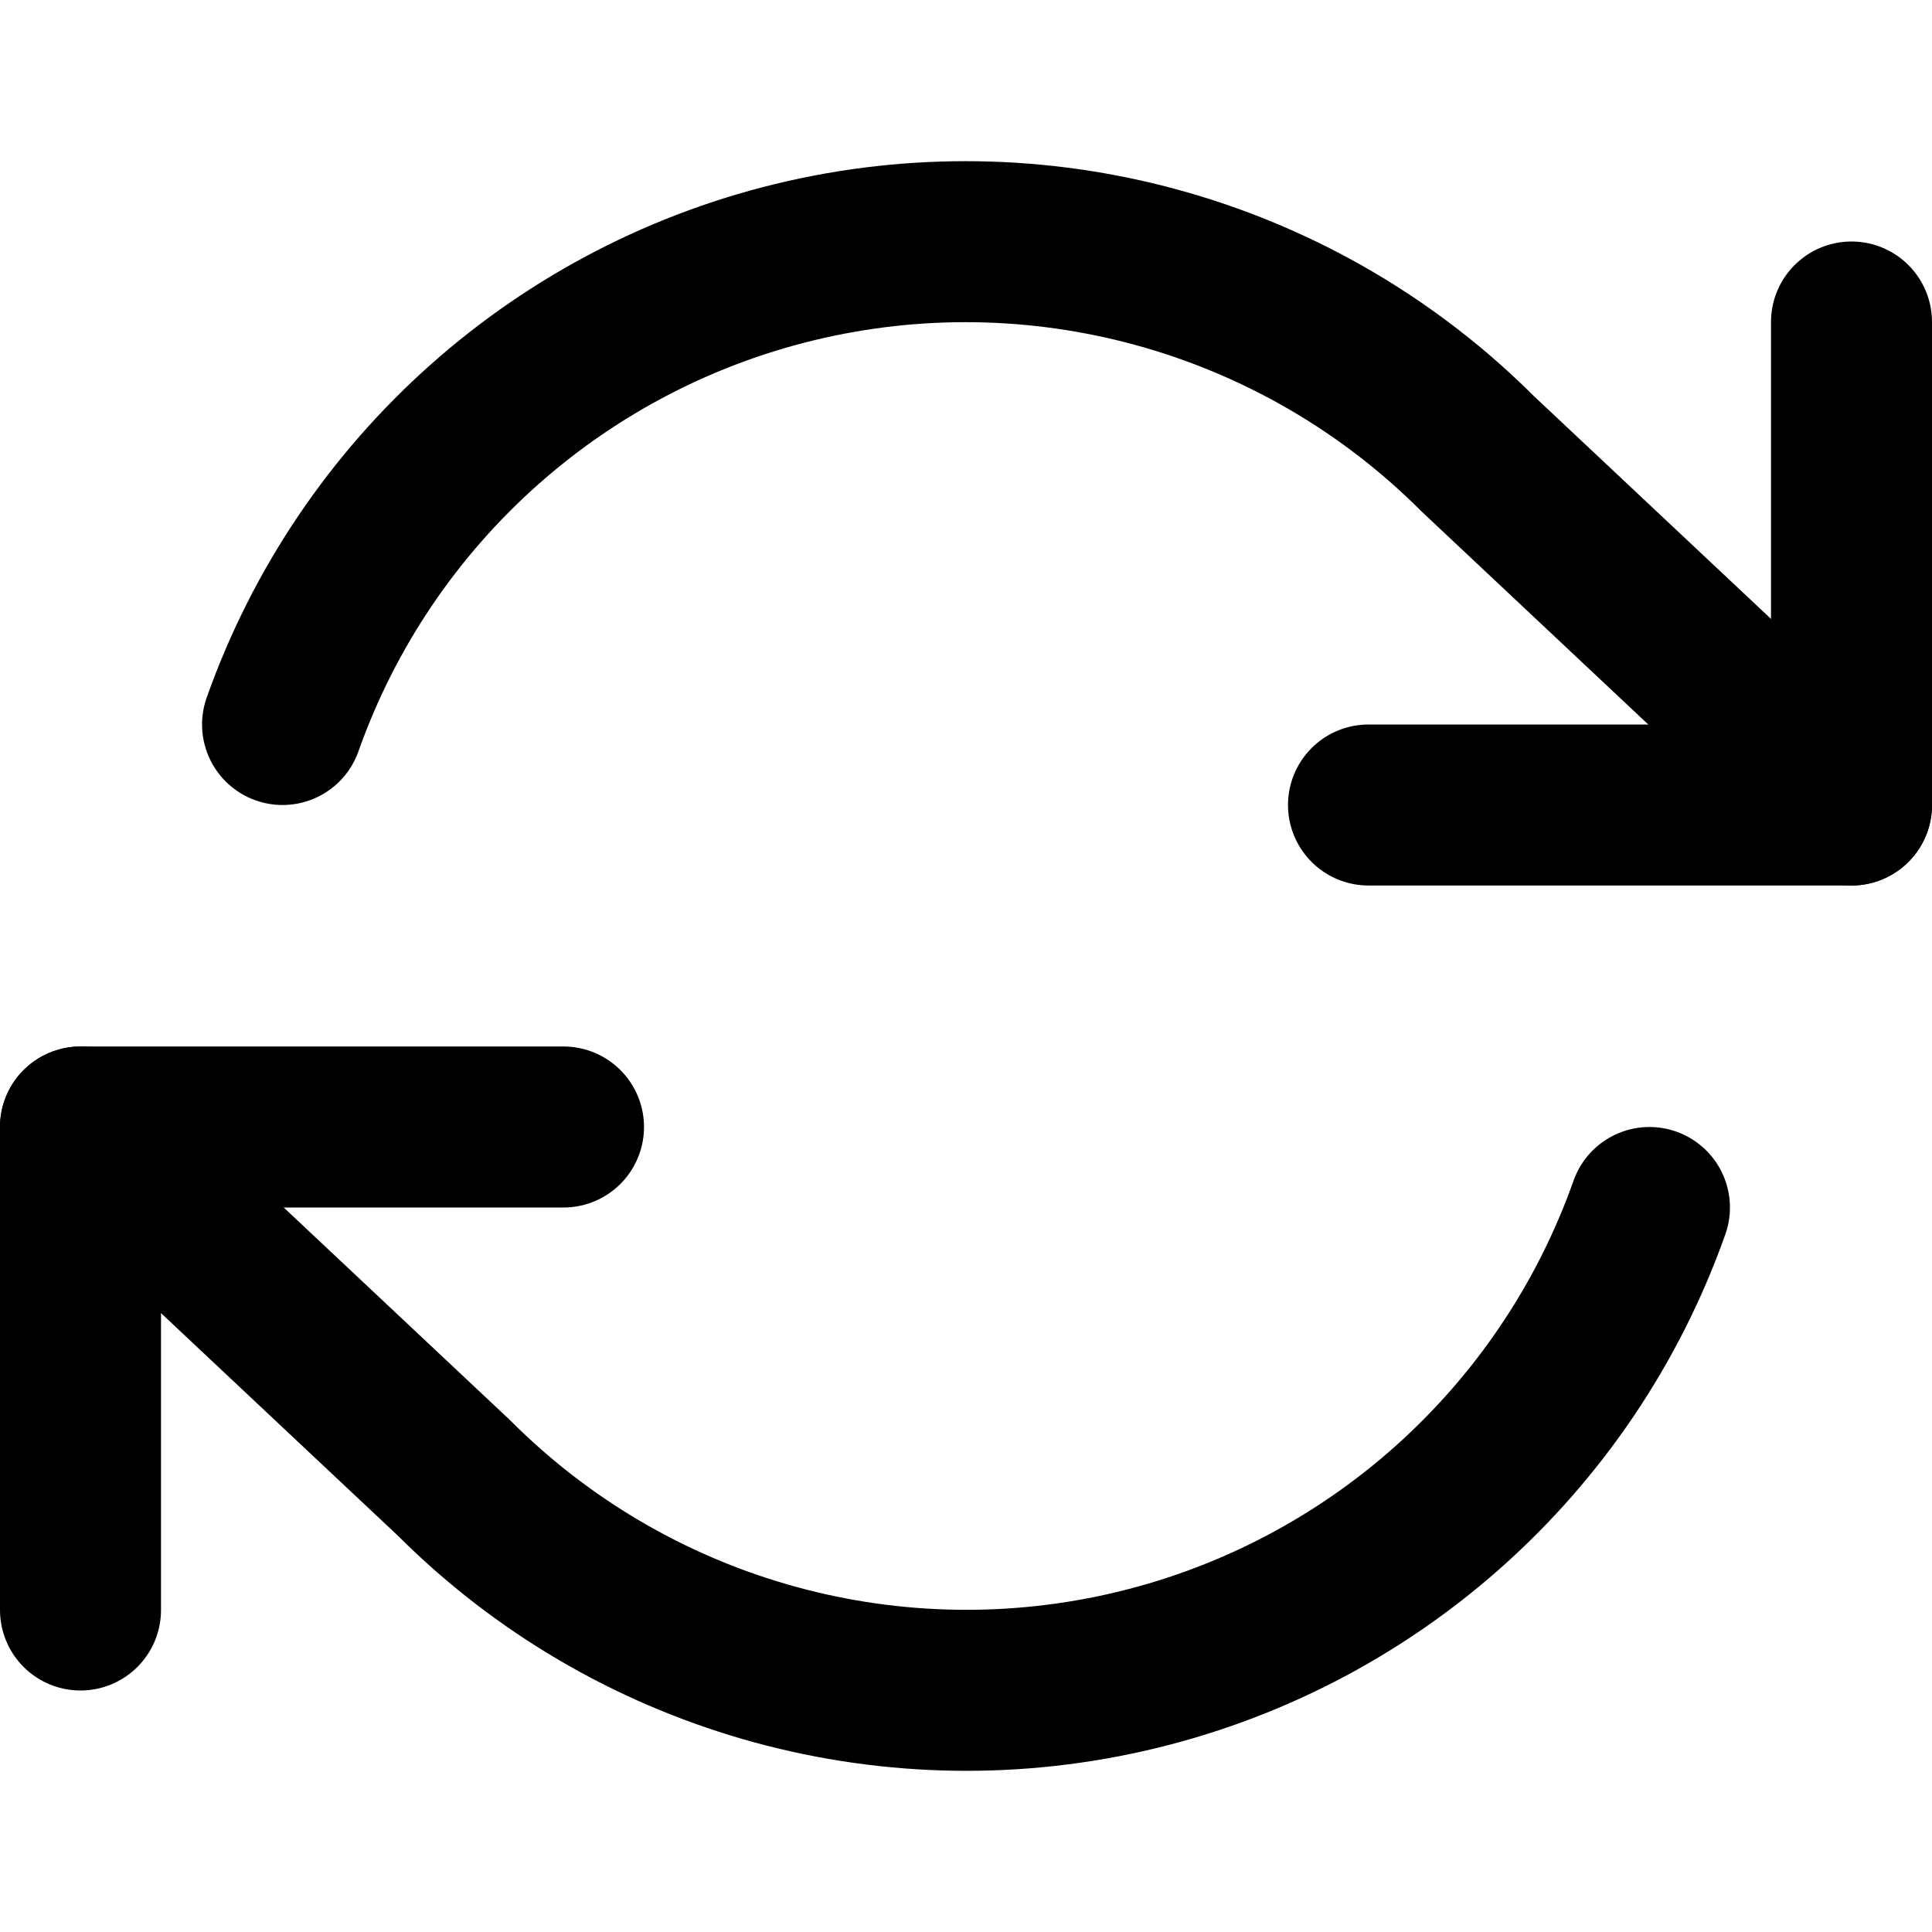
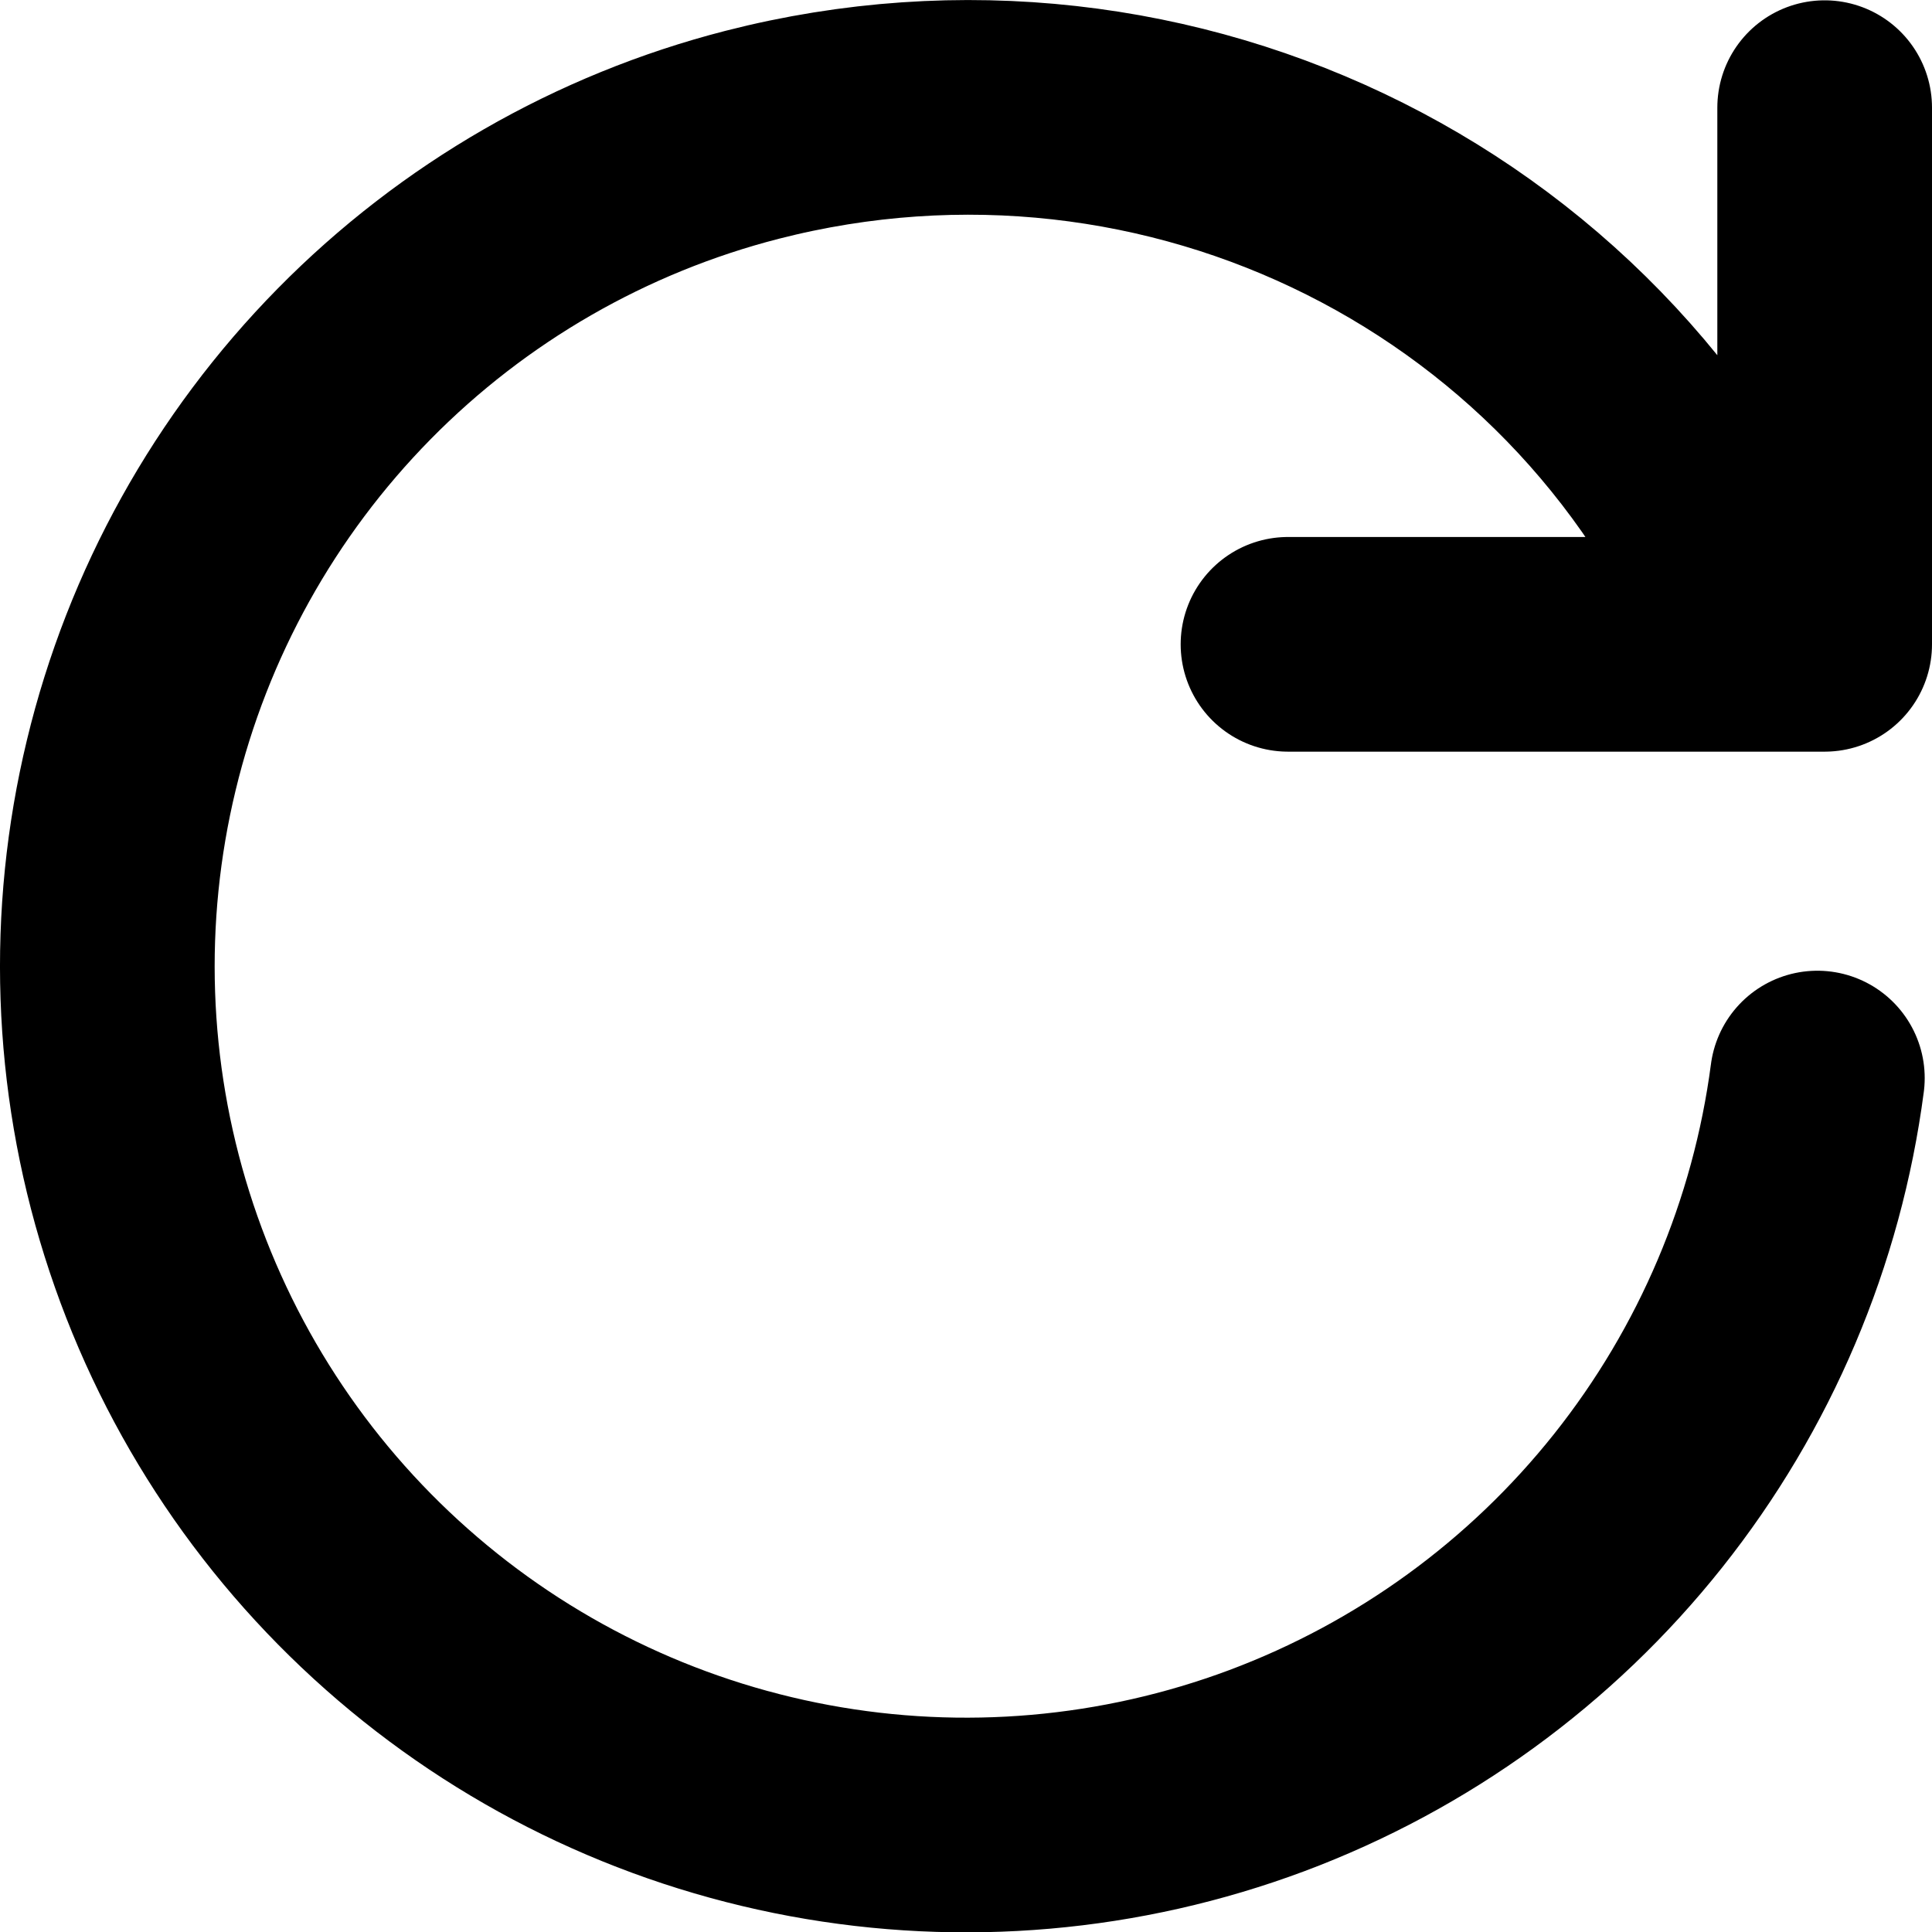
- <svg xmlns="http://www.w3.org/2000/svg" width="24" height="24" viewBox="0 0 24 24" fill="none" stroke="currentColor" stroke-width="2" stroke-linecap="round" stroke-linejoin="round" class="feather feather-refresh-cw">
-   <polyline points="23 4 23 10 17 10" />
-   <polyline points="1 20 1 14 7 14" />
-   <path d="M3.51 9a9 9 0 0 1 14.85-3.36L23 10M1 14l4.64 4.36A9 9 0 0 0 20.49 15" />
+ <svg xmlns="http://www.w3.org/2000/svg" width="18" height="18" viewBox="0 0 18 18" fill="none">
+   <path d="M16.932 10.044C16.743 11.484 16.166 12.845 15.262 13.982C14.358 15.119 13.162 15.988 11.802 16.497C10.442 17.005 8.969 17.134 7.541 16.869C6.113 16.604 4.784 15.956 3.697 14.993C2.609 14.03 1.805 12.79 1.369 11.404C0.933 10.019 0.882 8.541 1.223 7.129C1.563 5.717 2.281 4.425 3.3 3.39C4.319 2.355 5.601 1.617 7.007 1.256C10.906 0.256 14.942 2.263 16.432 6.003M17 1.003V6.003H12" stroke-width="2" stroke-linecap="round" stroke-linejoin="round" stroke="currentColor" />
</svg>
